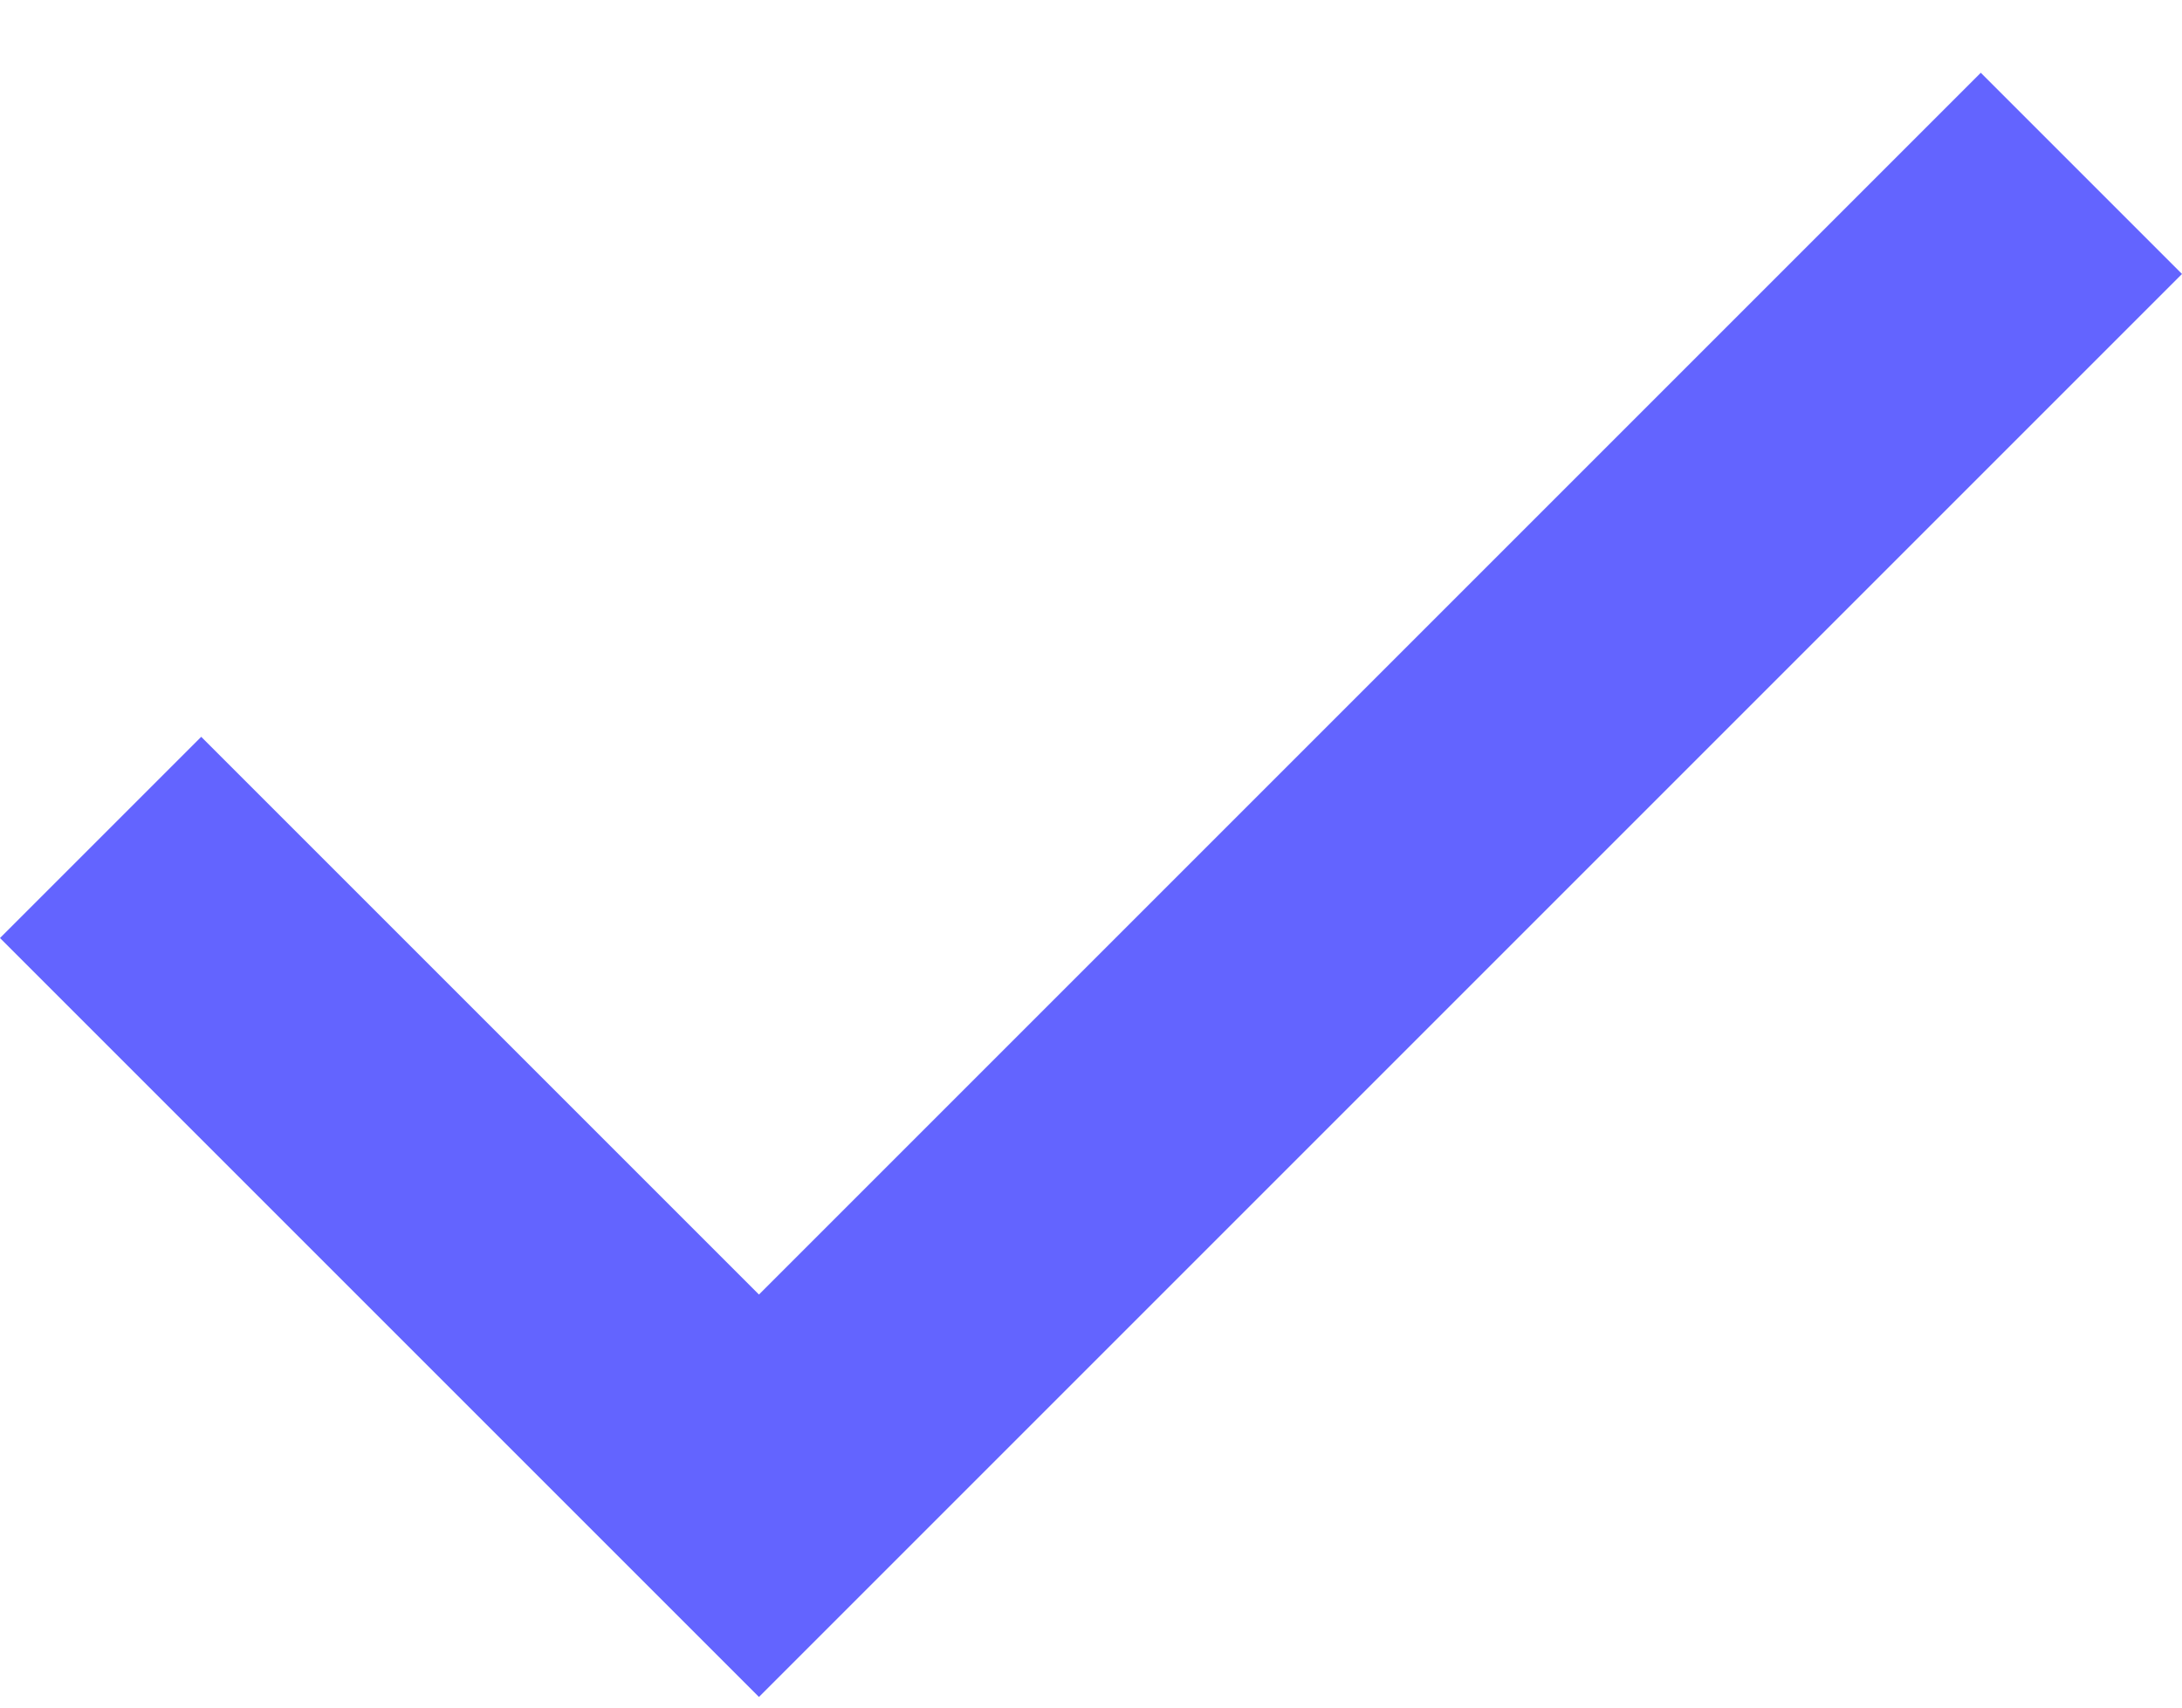
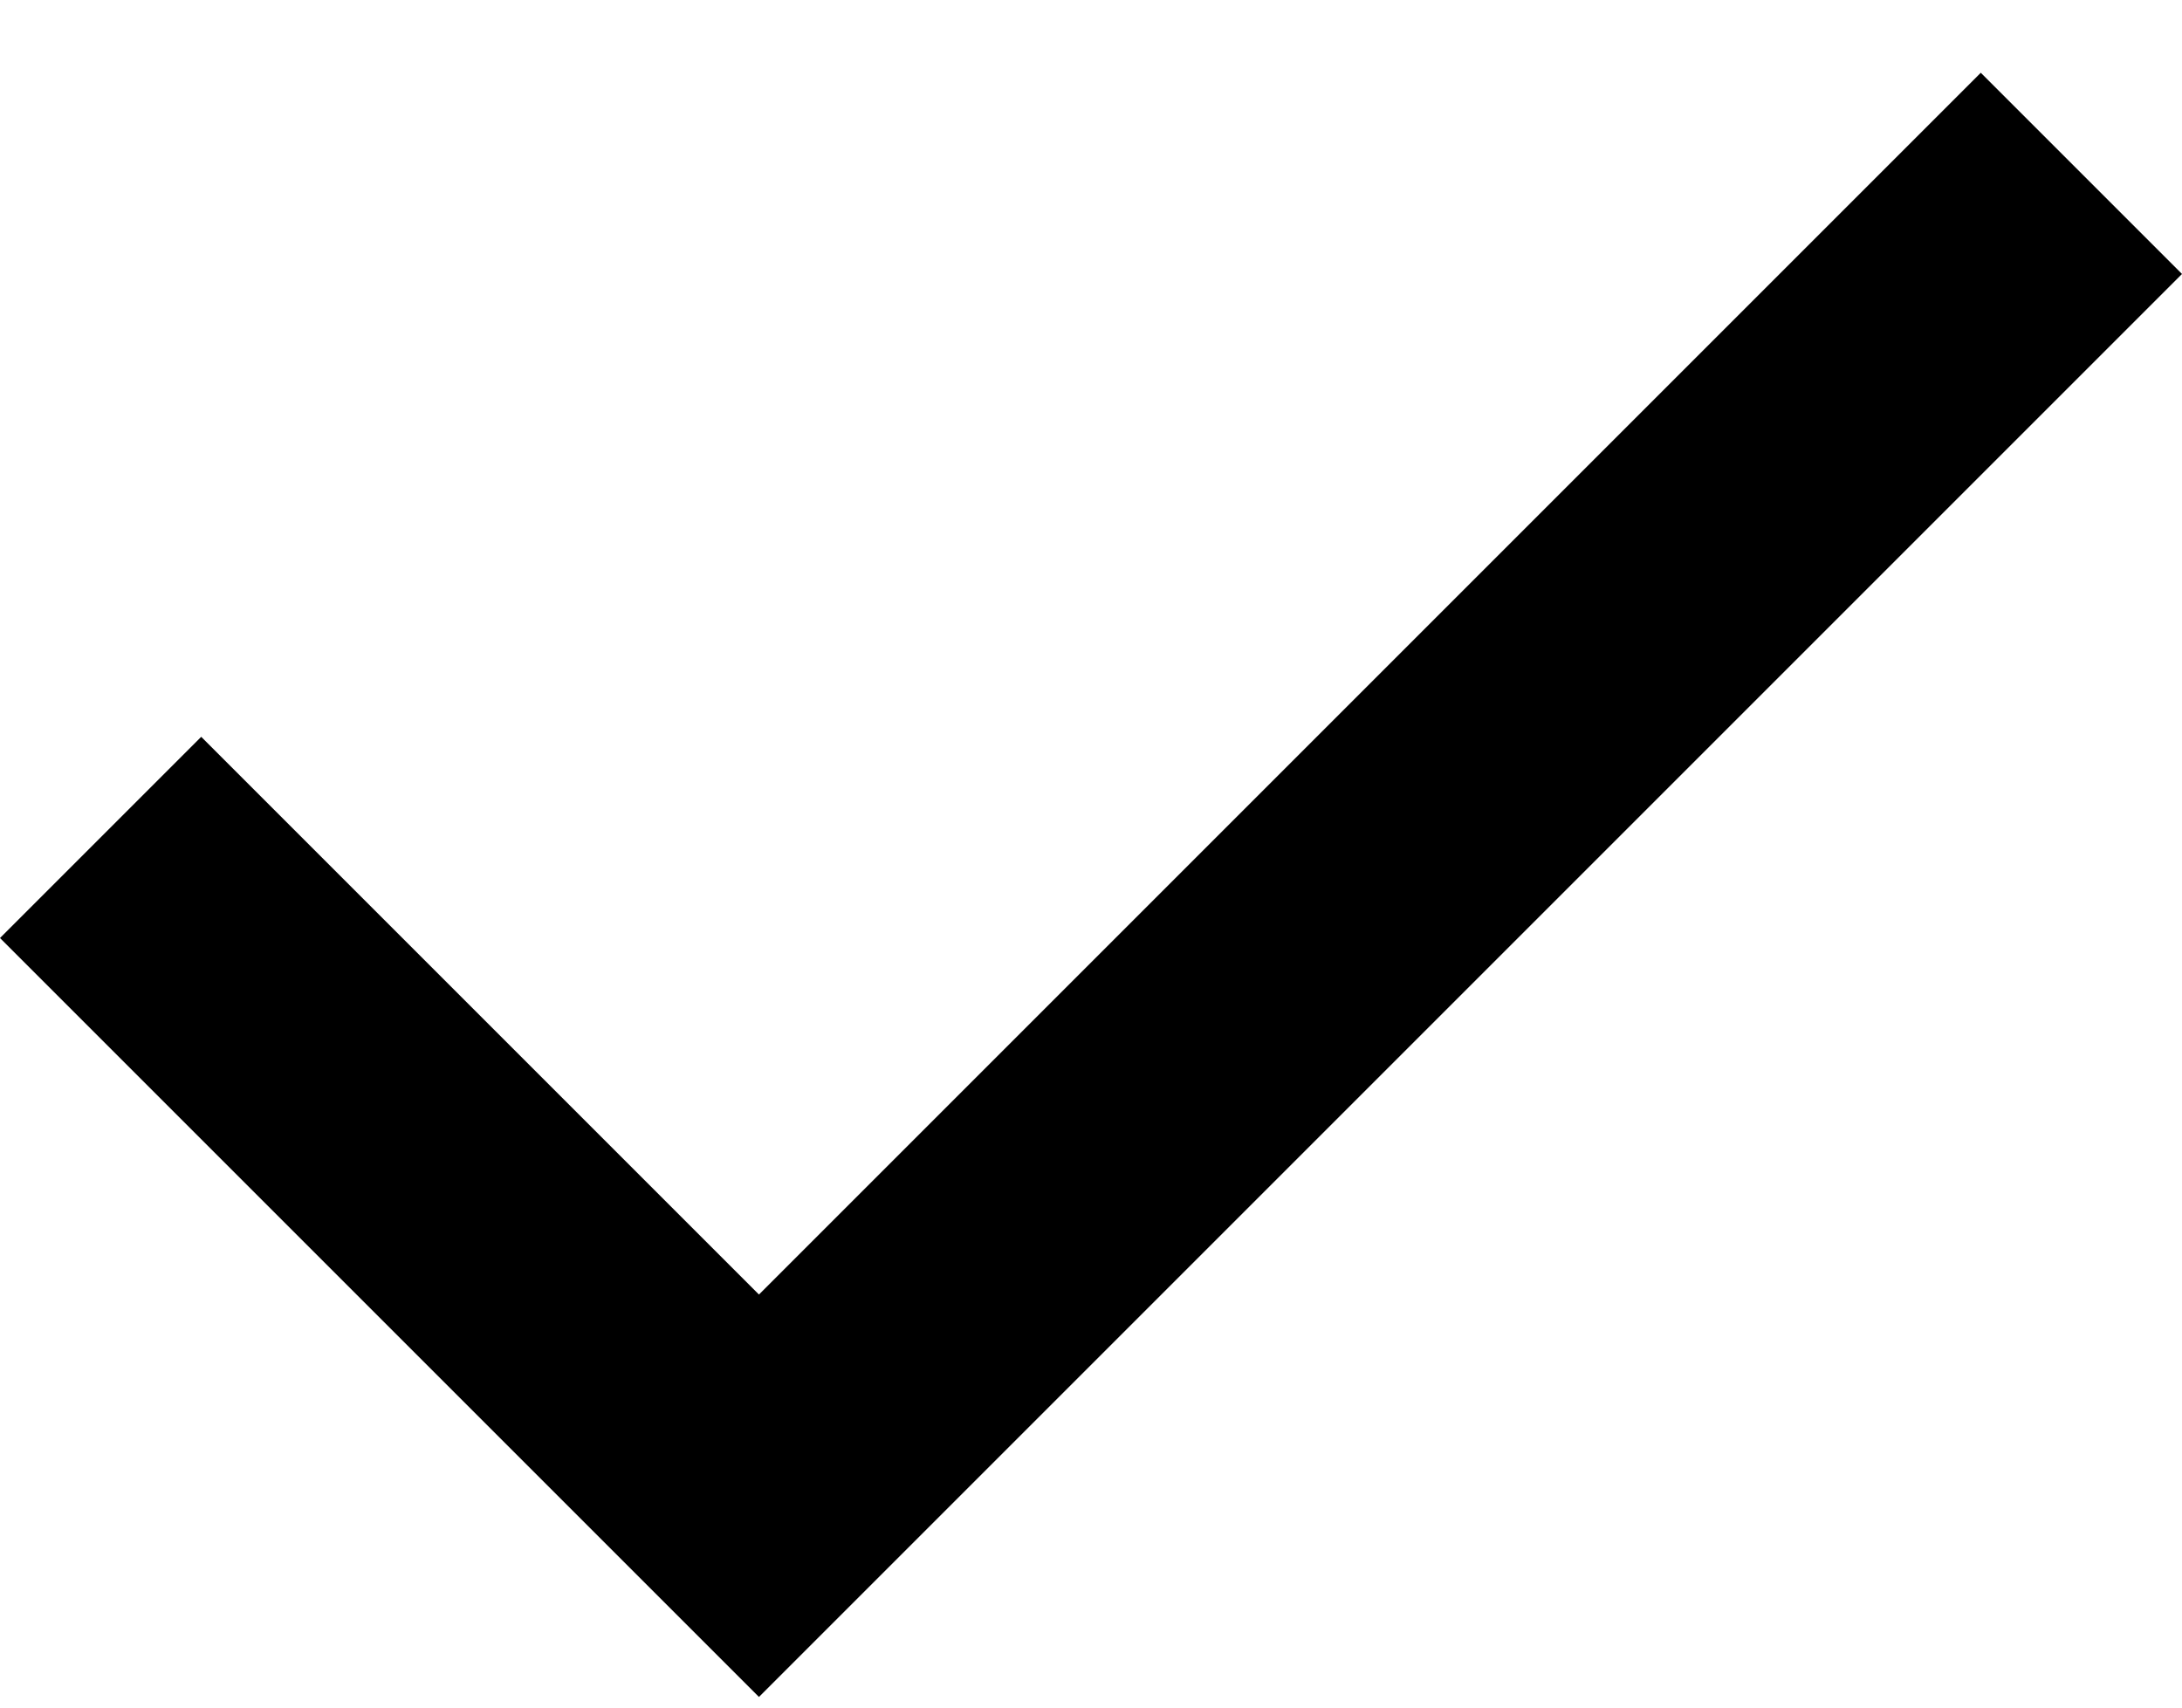
<svg xmlns="http://www.w3.org/2000/svg" width="23" height="18" viewBox="0 0 23 18" fill="none">
-   <path fill-rule="evenodd" clip-rule="evenodd" d="M10.121 15.767L23 2.888L20.879 0.767L8 13.646L2.121 7.767L0 9.888L5.879 15.767L8 17.888L10.121 15.767Z" fill="#6364FF" />
+   <path fill-rule="evenodd" clip-rule="evenodd" d="M10.121 15.767L23 2.888L20.879 0.767L8 13.646L2.121 7.767L0 9.888L5.879 15.767L8 17.888L10.121 15.767Z" fill="currentColor" />
</svg>
